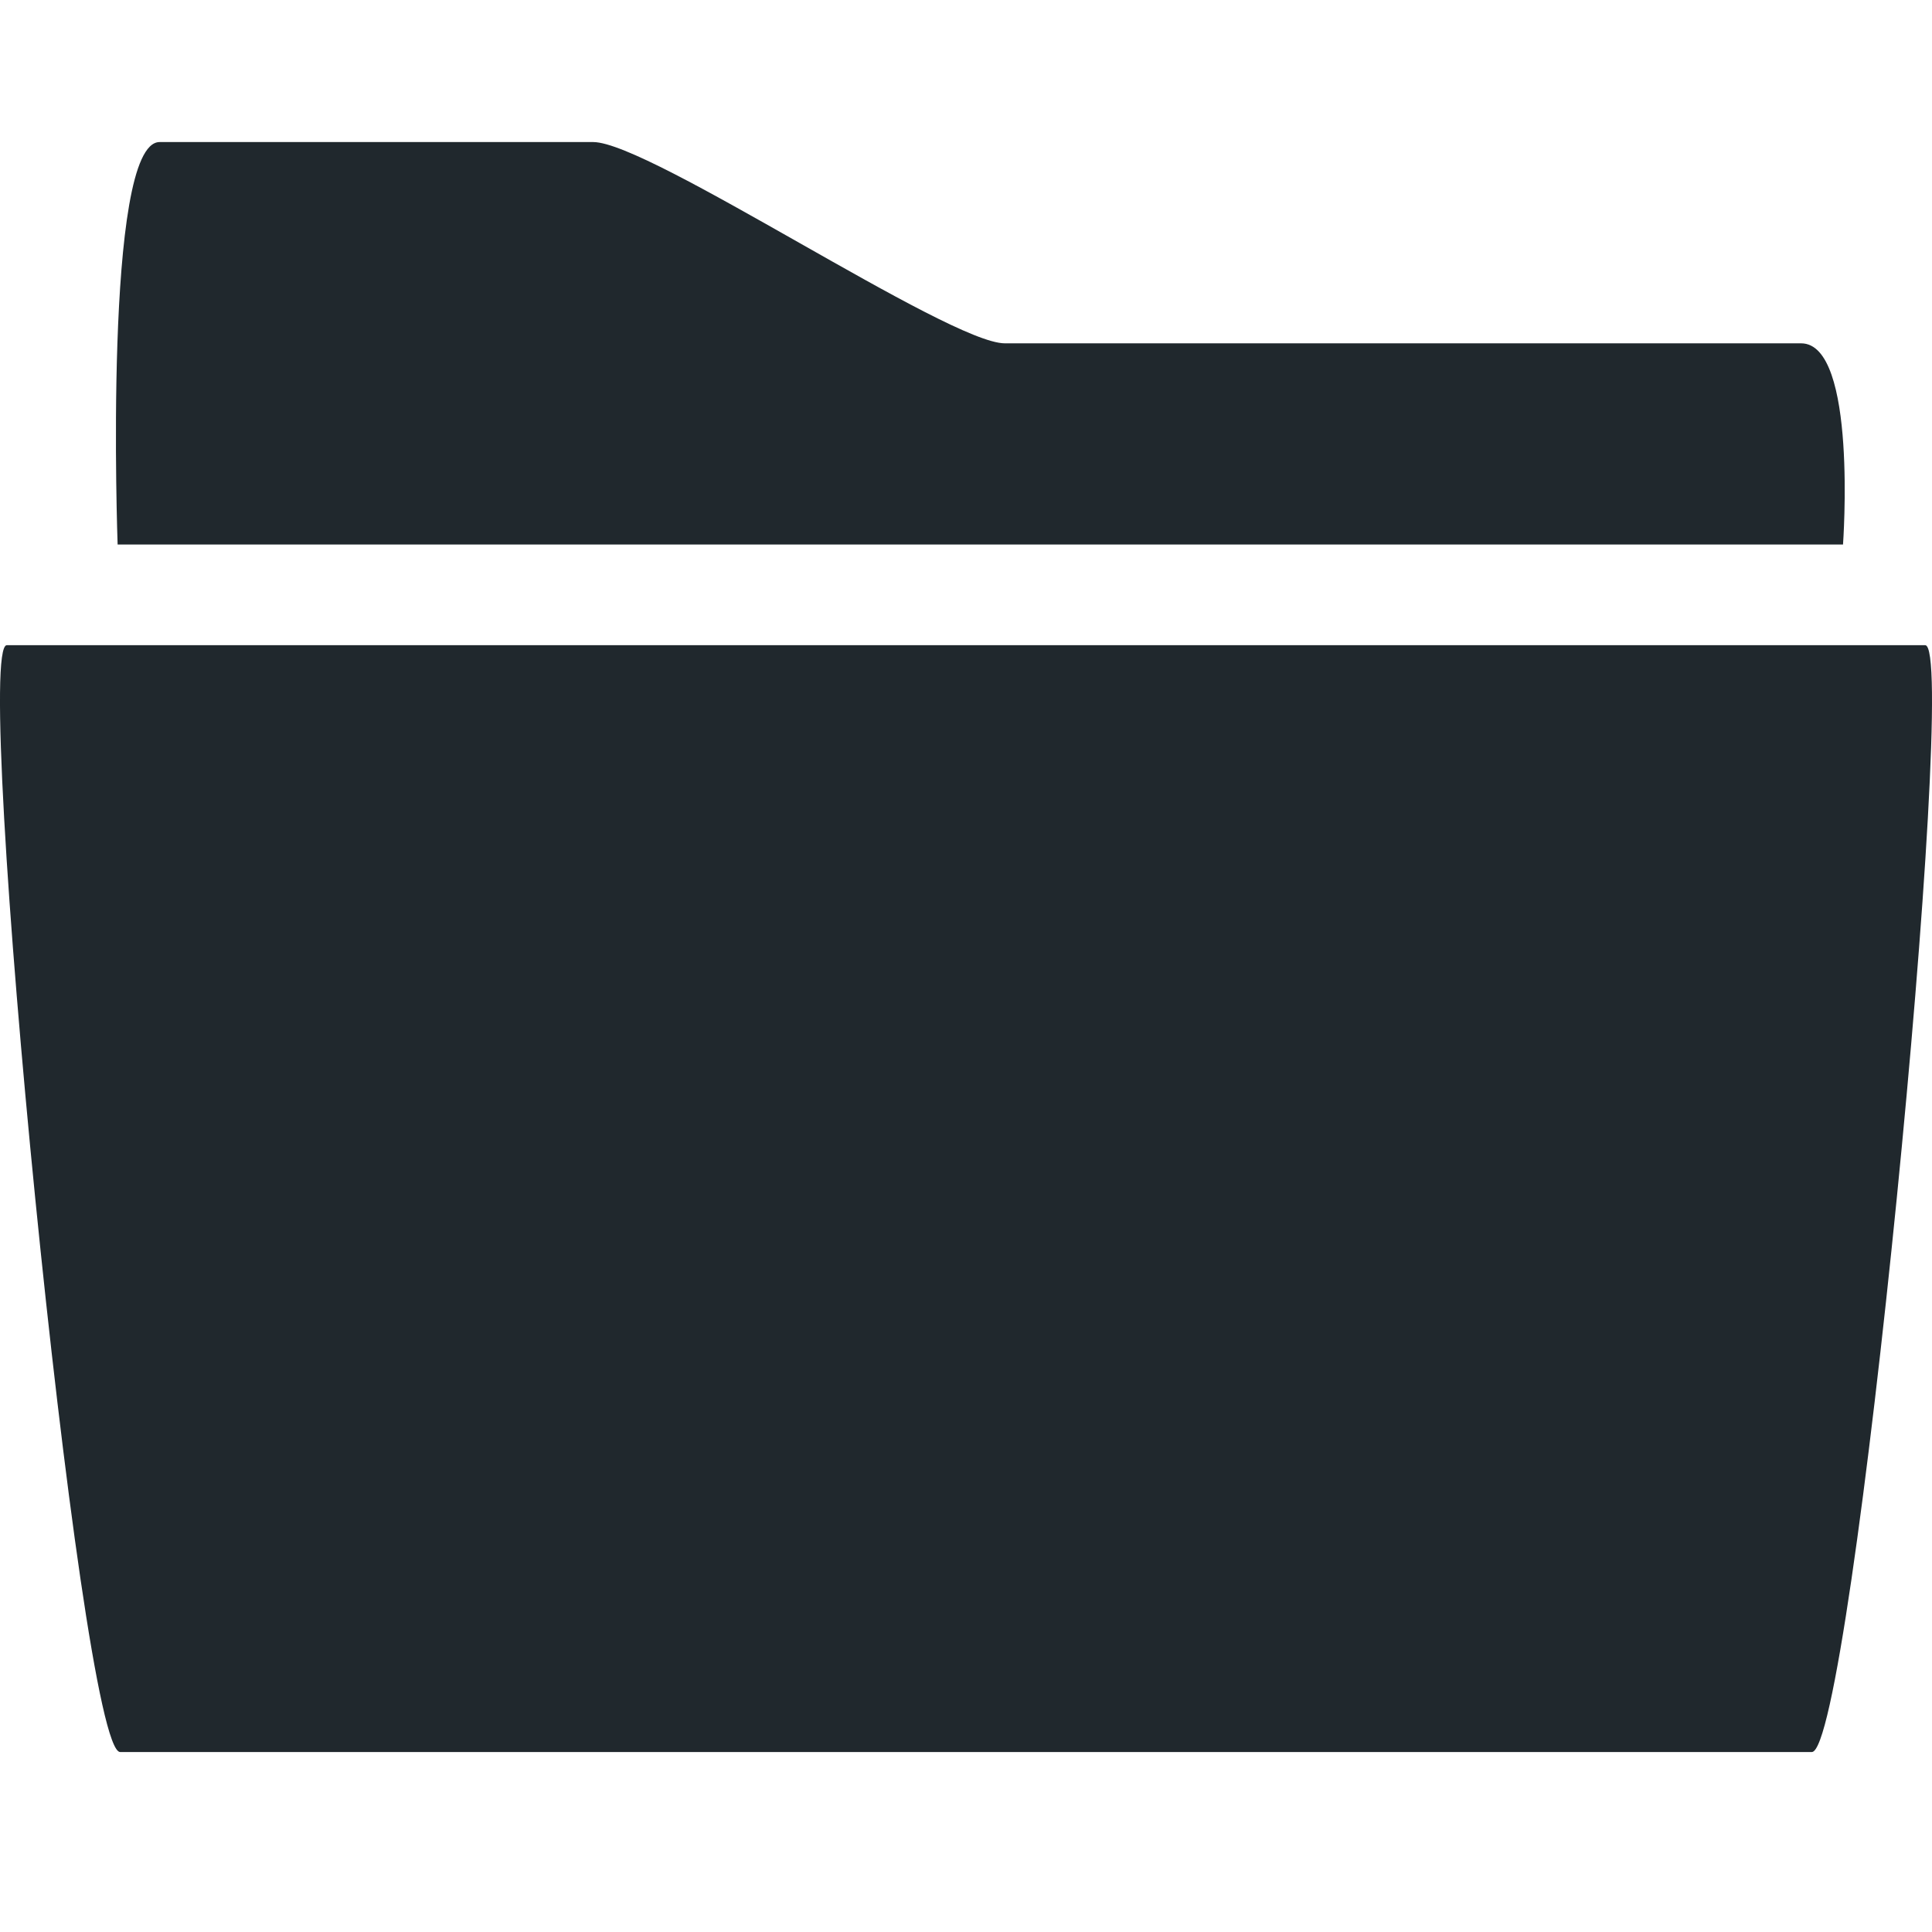
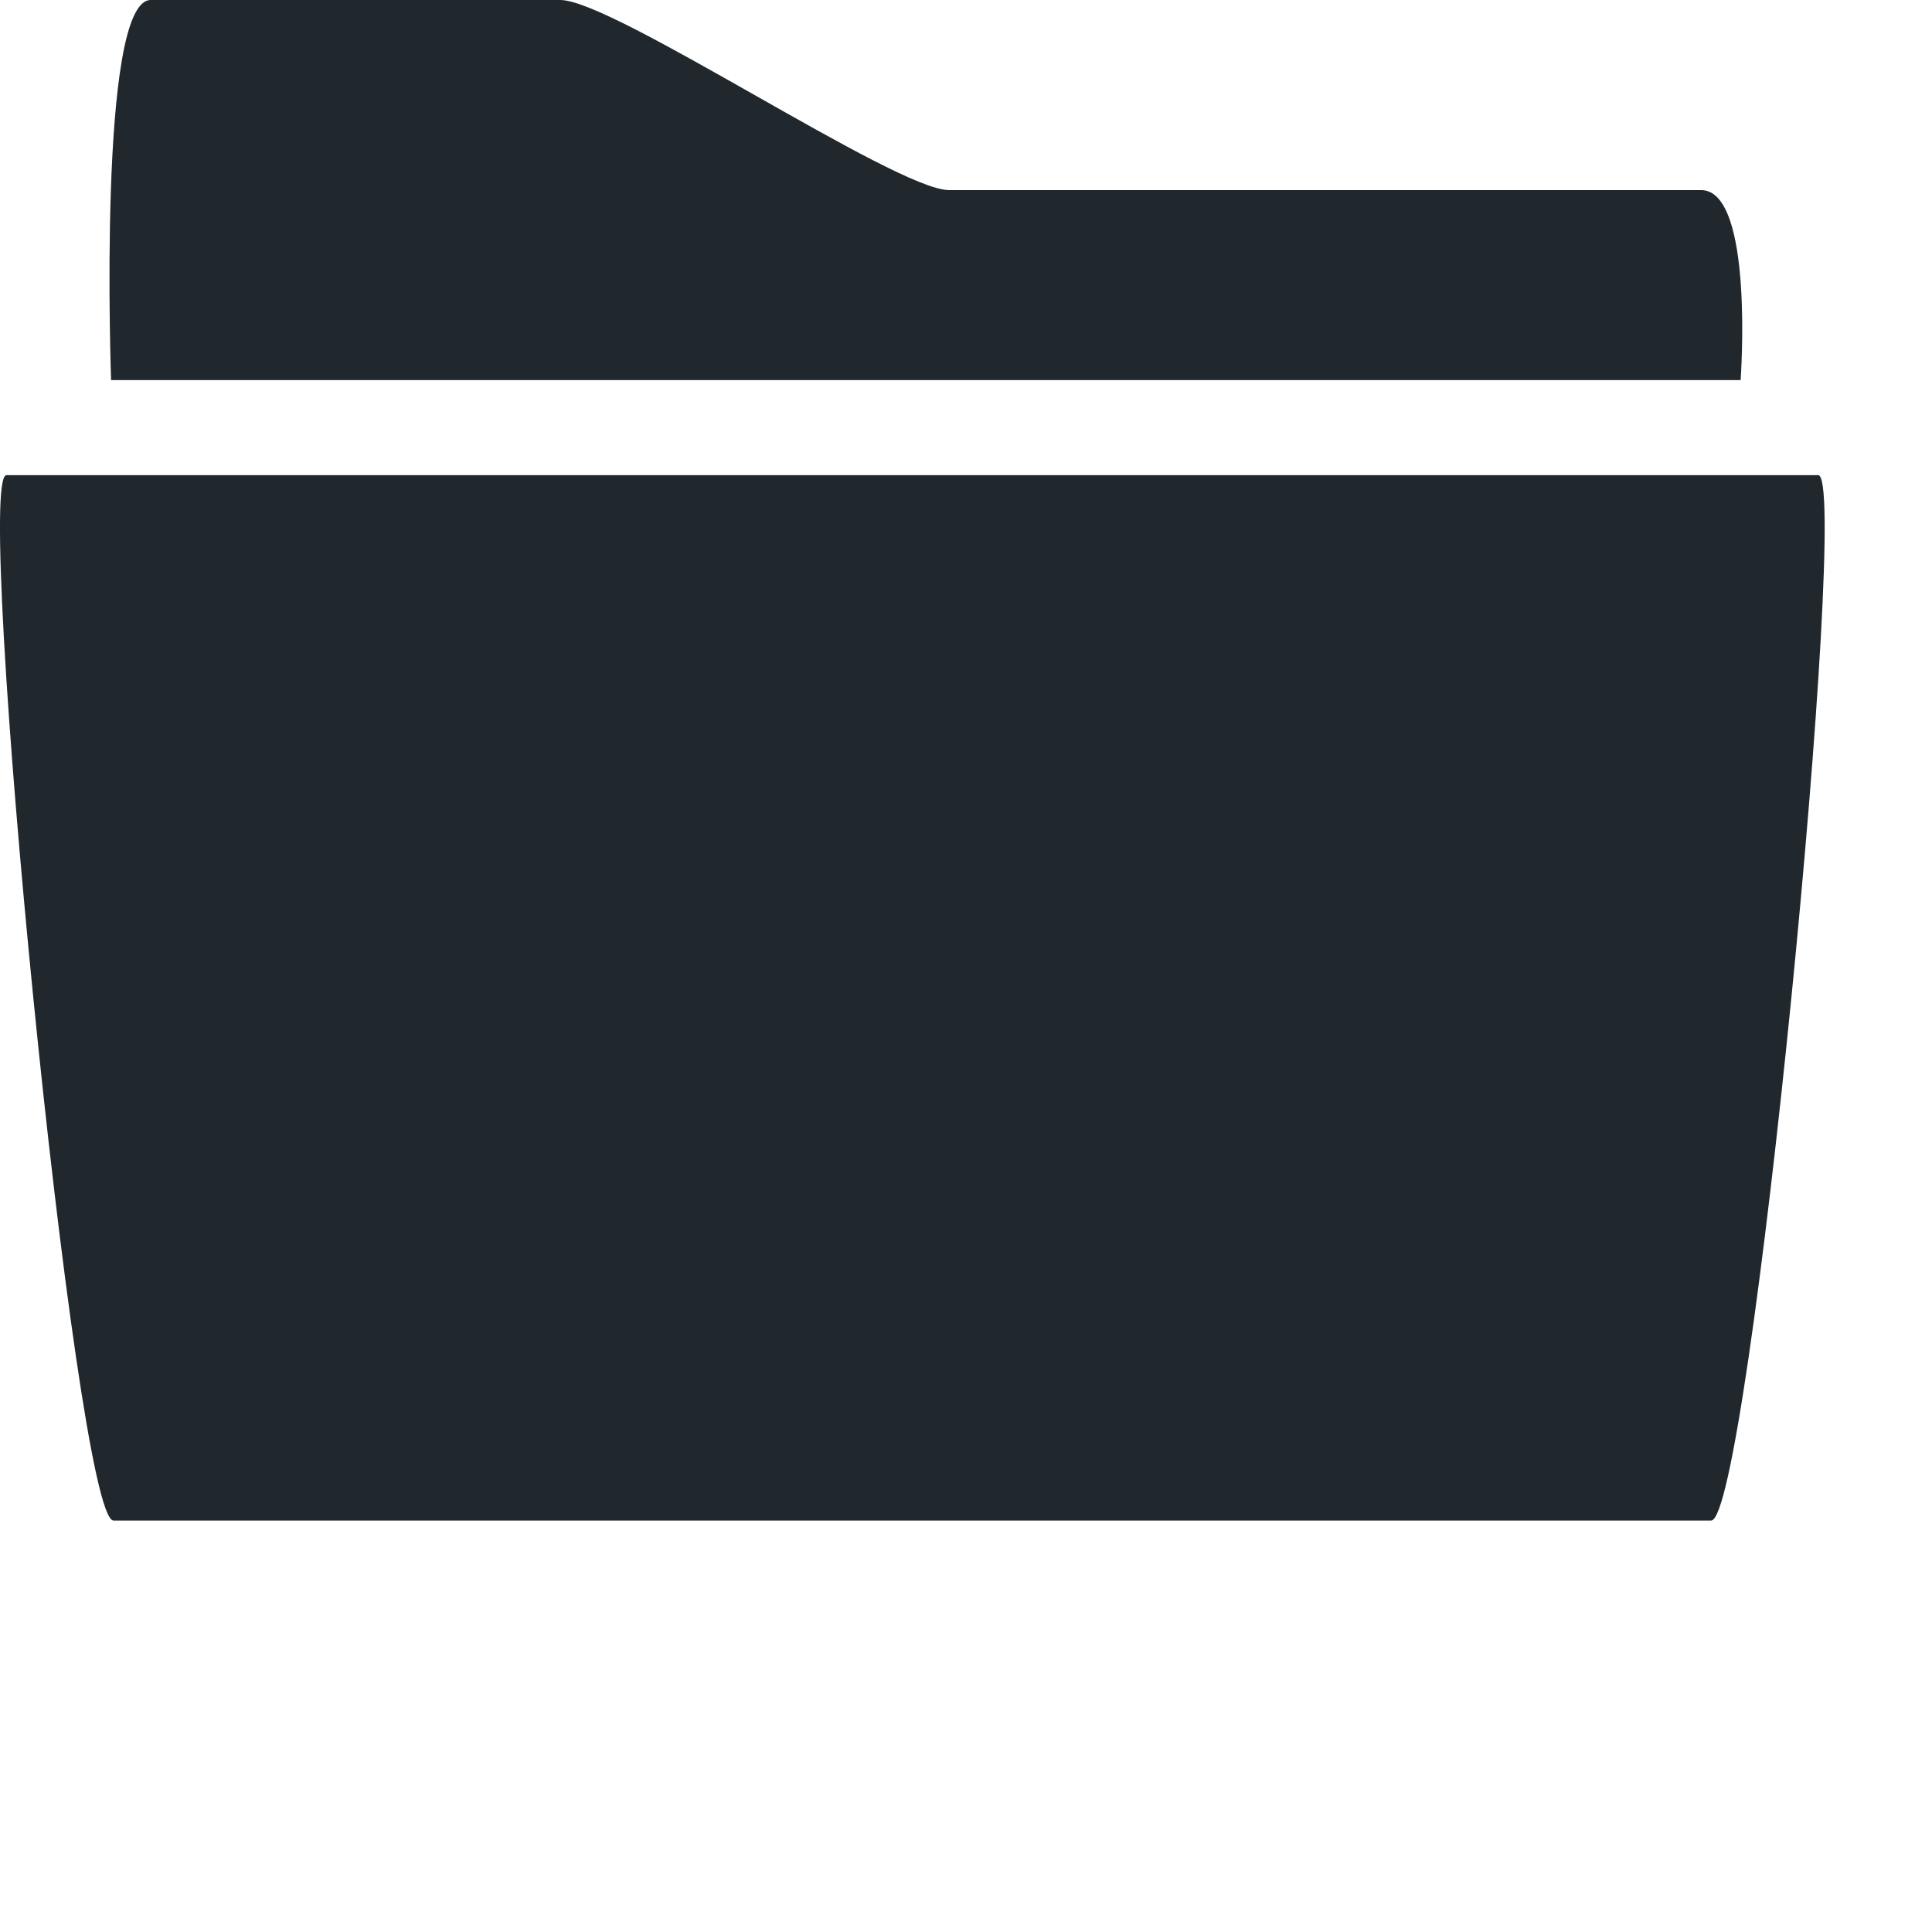
- <svg xmlns="http://www.w3.org/2000/svg" width="36" height="36" viewBox="0 0 34 29">
+ <svg xmlns="http://www.w3.org/2000/svg" width="36" height="36" viewBox="0 0 36 36">
  <path fill="#20282D" fill-rule="evenodd" d="M31.697,3.542 L17.683,3.542 C16.69,3.542 11.433,0 10.44,0 L2.809,0 C1.813,0 2.07,7.083 2.07,7.083 L32.434,7.083 C32.434,7.083 32.692,3.542 31.697,3.542 Z M0.12,8.854 L33.88,8.854 C34.493,8.854 32.597,28.333 31.885,28.333 L2.115,28.333 C1.403,28.333 -0.493,8.854 0.12,8.854 Z" />
</svg>
